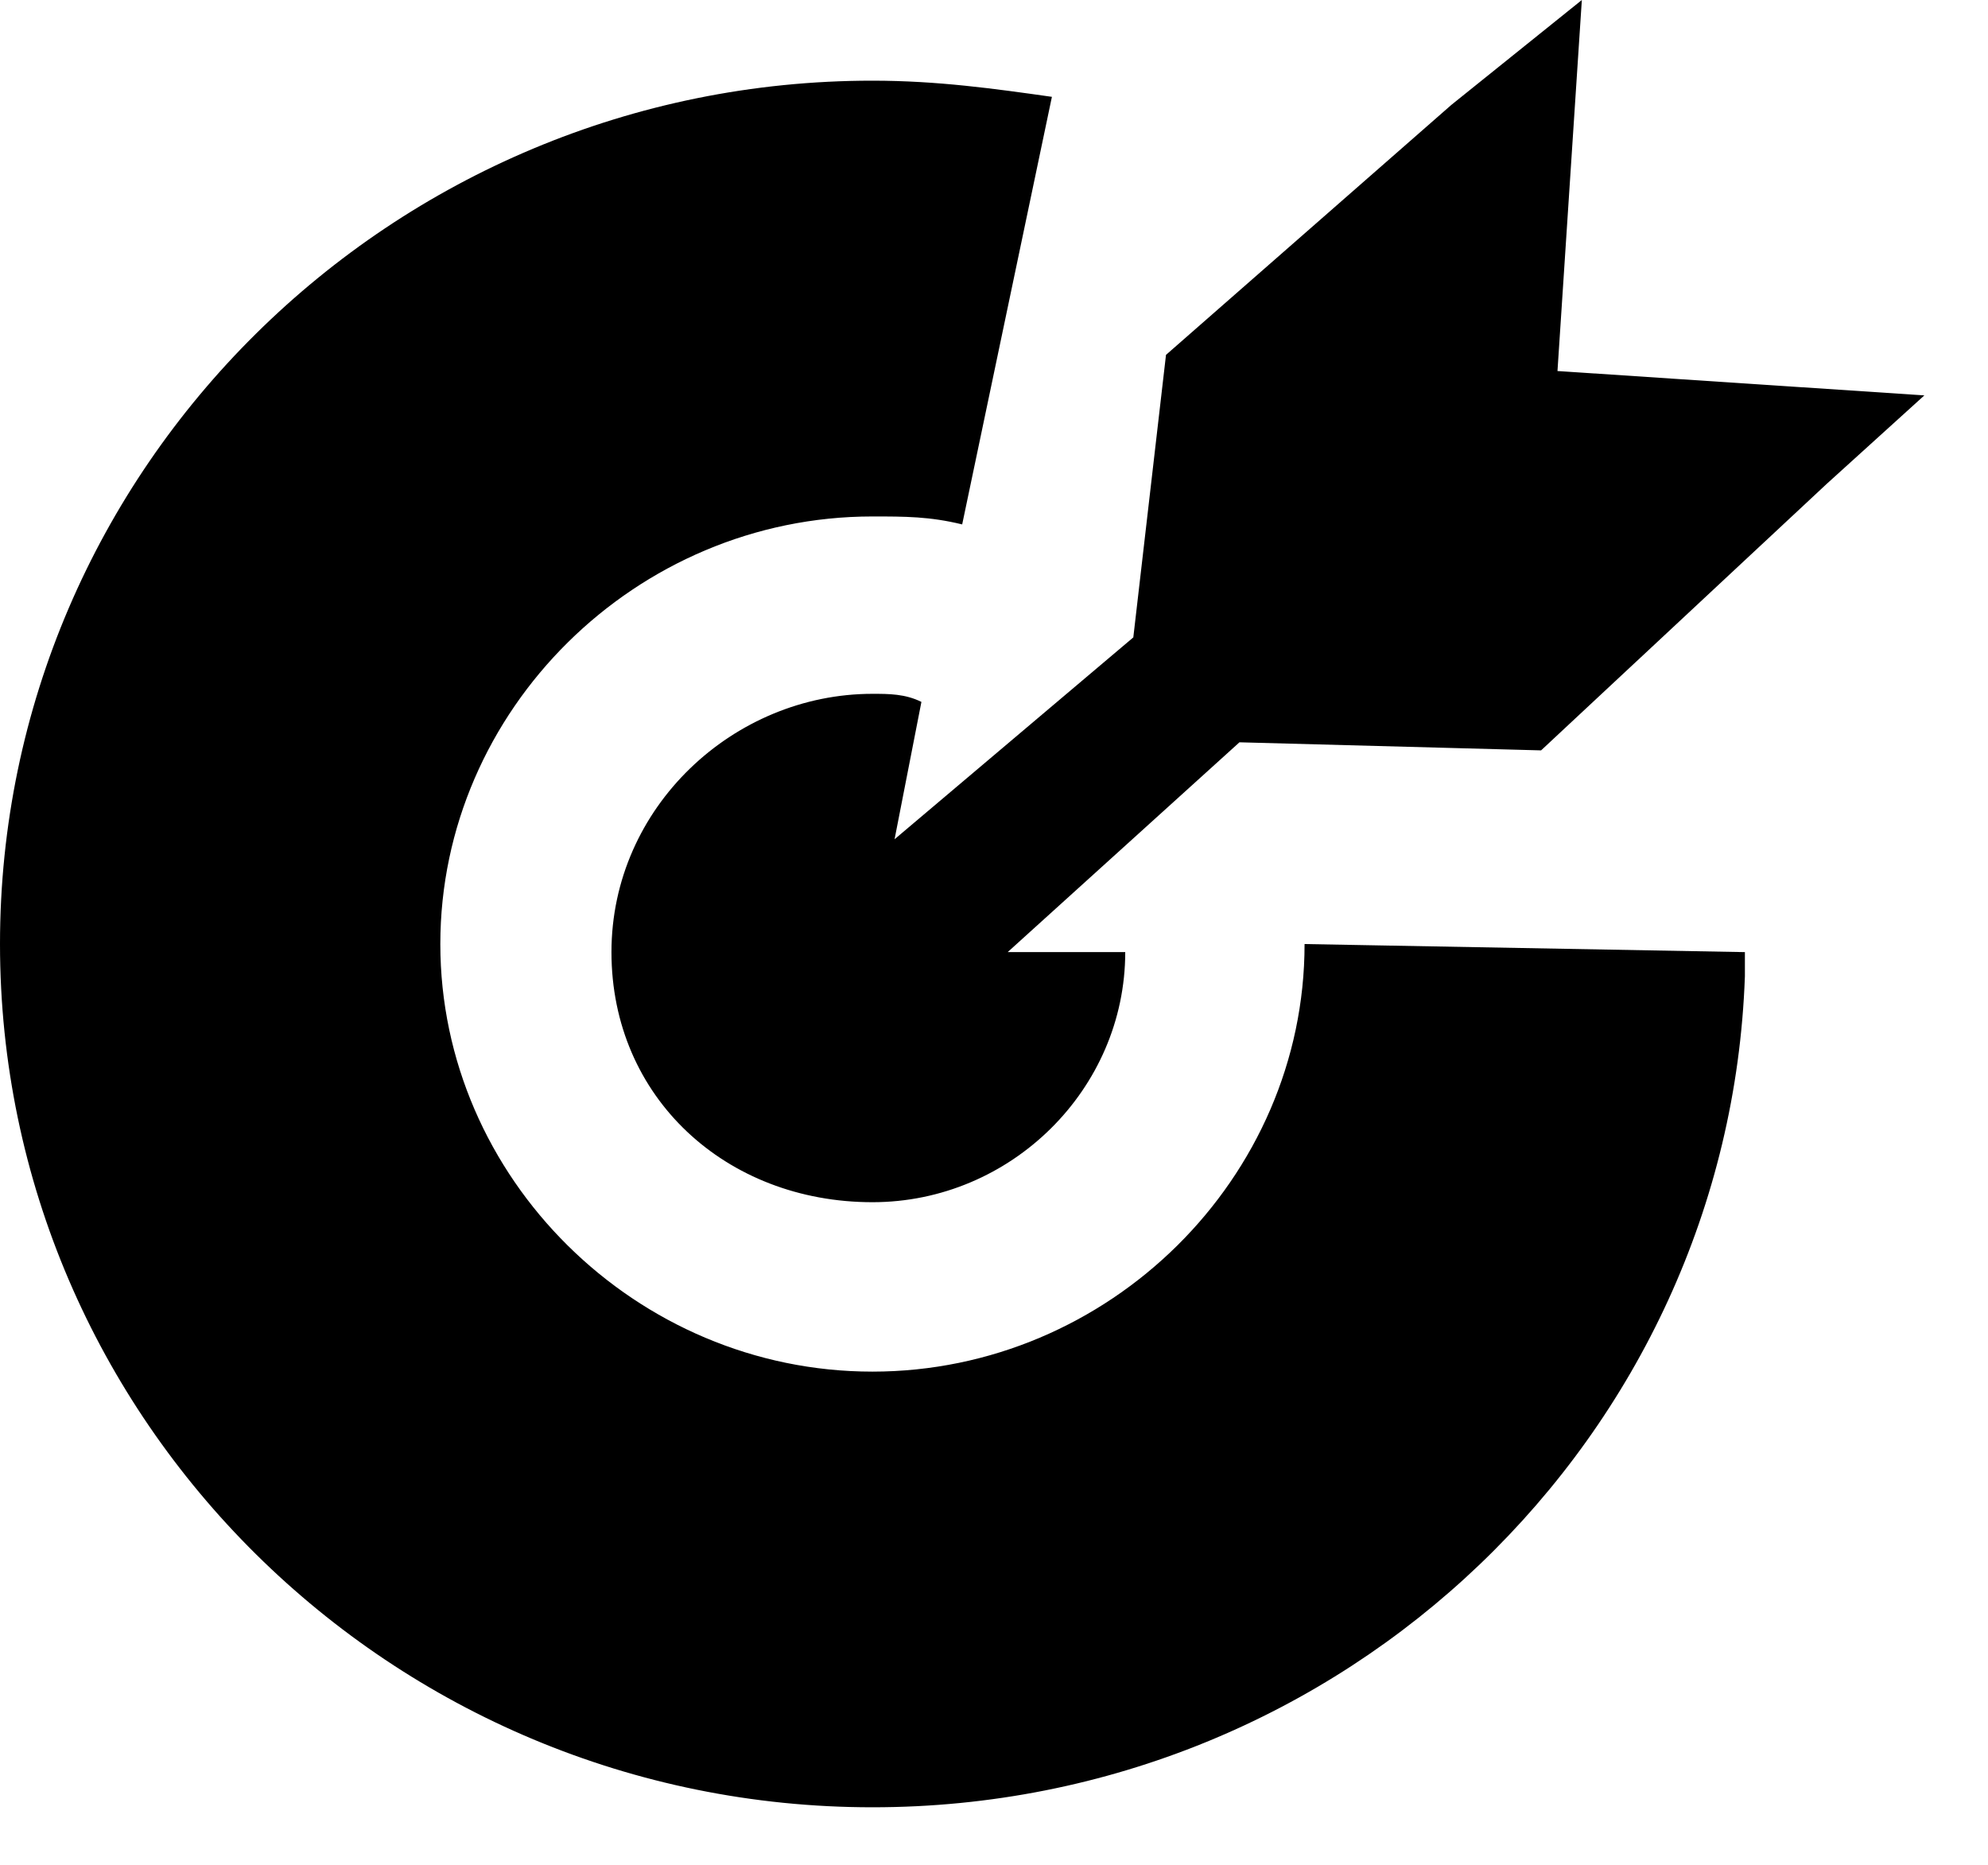
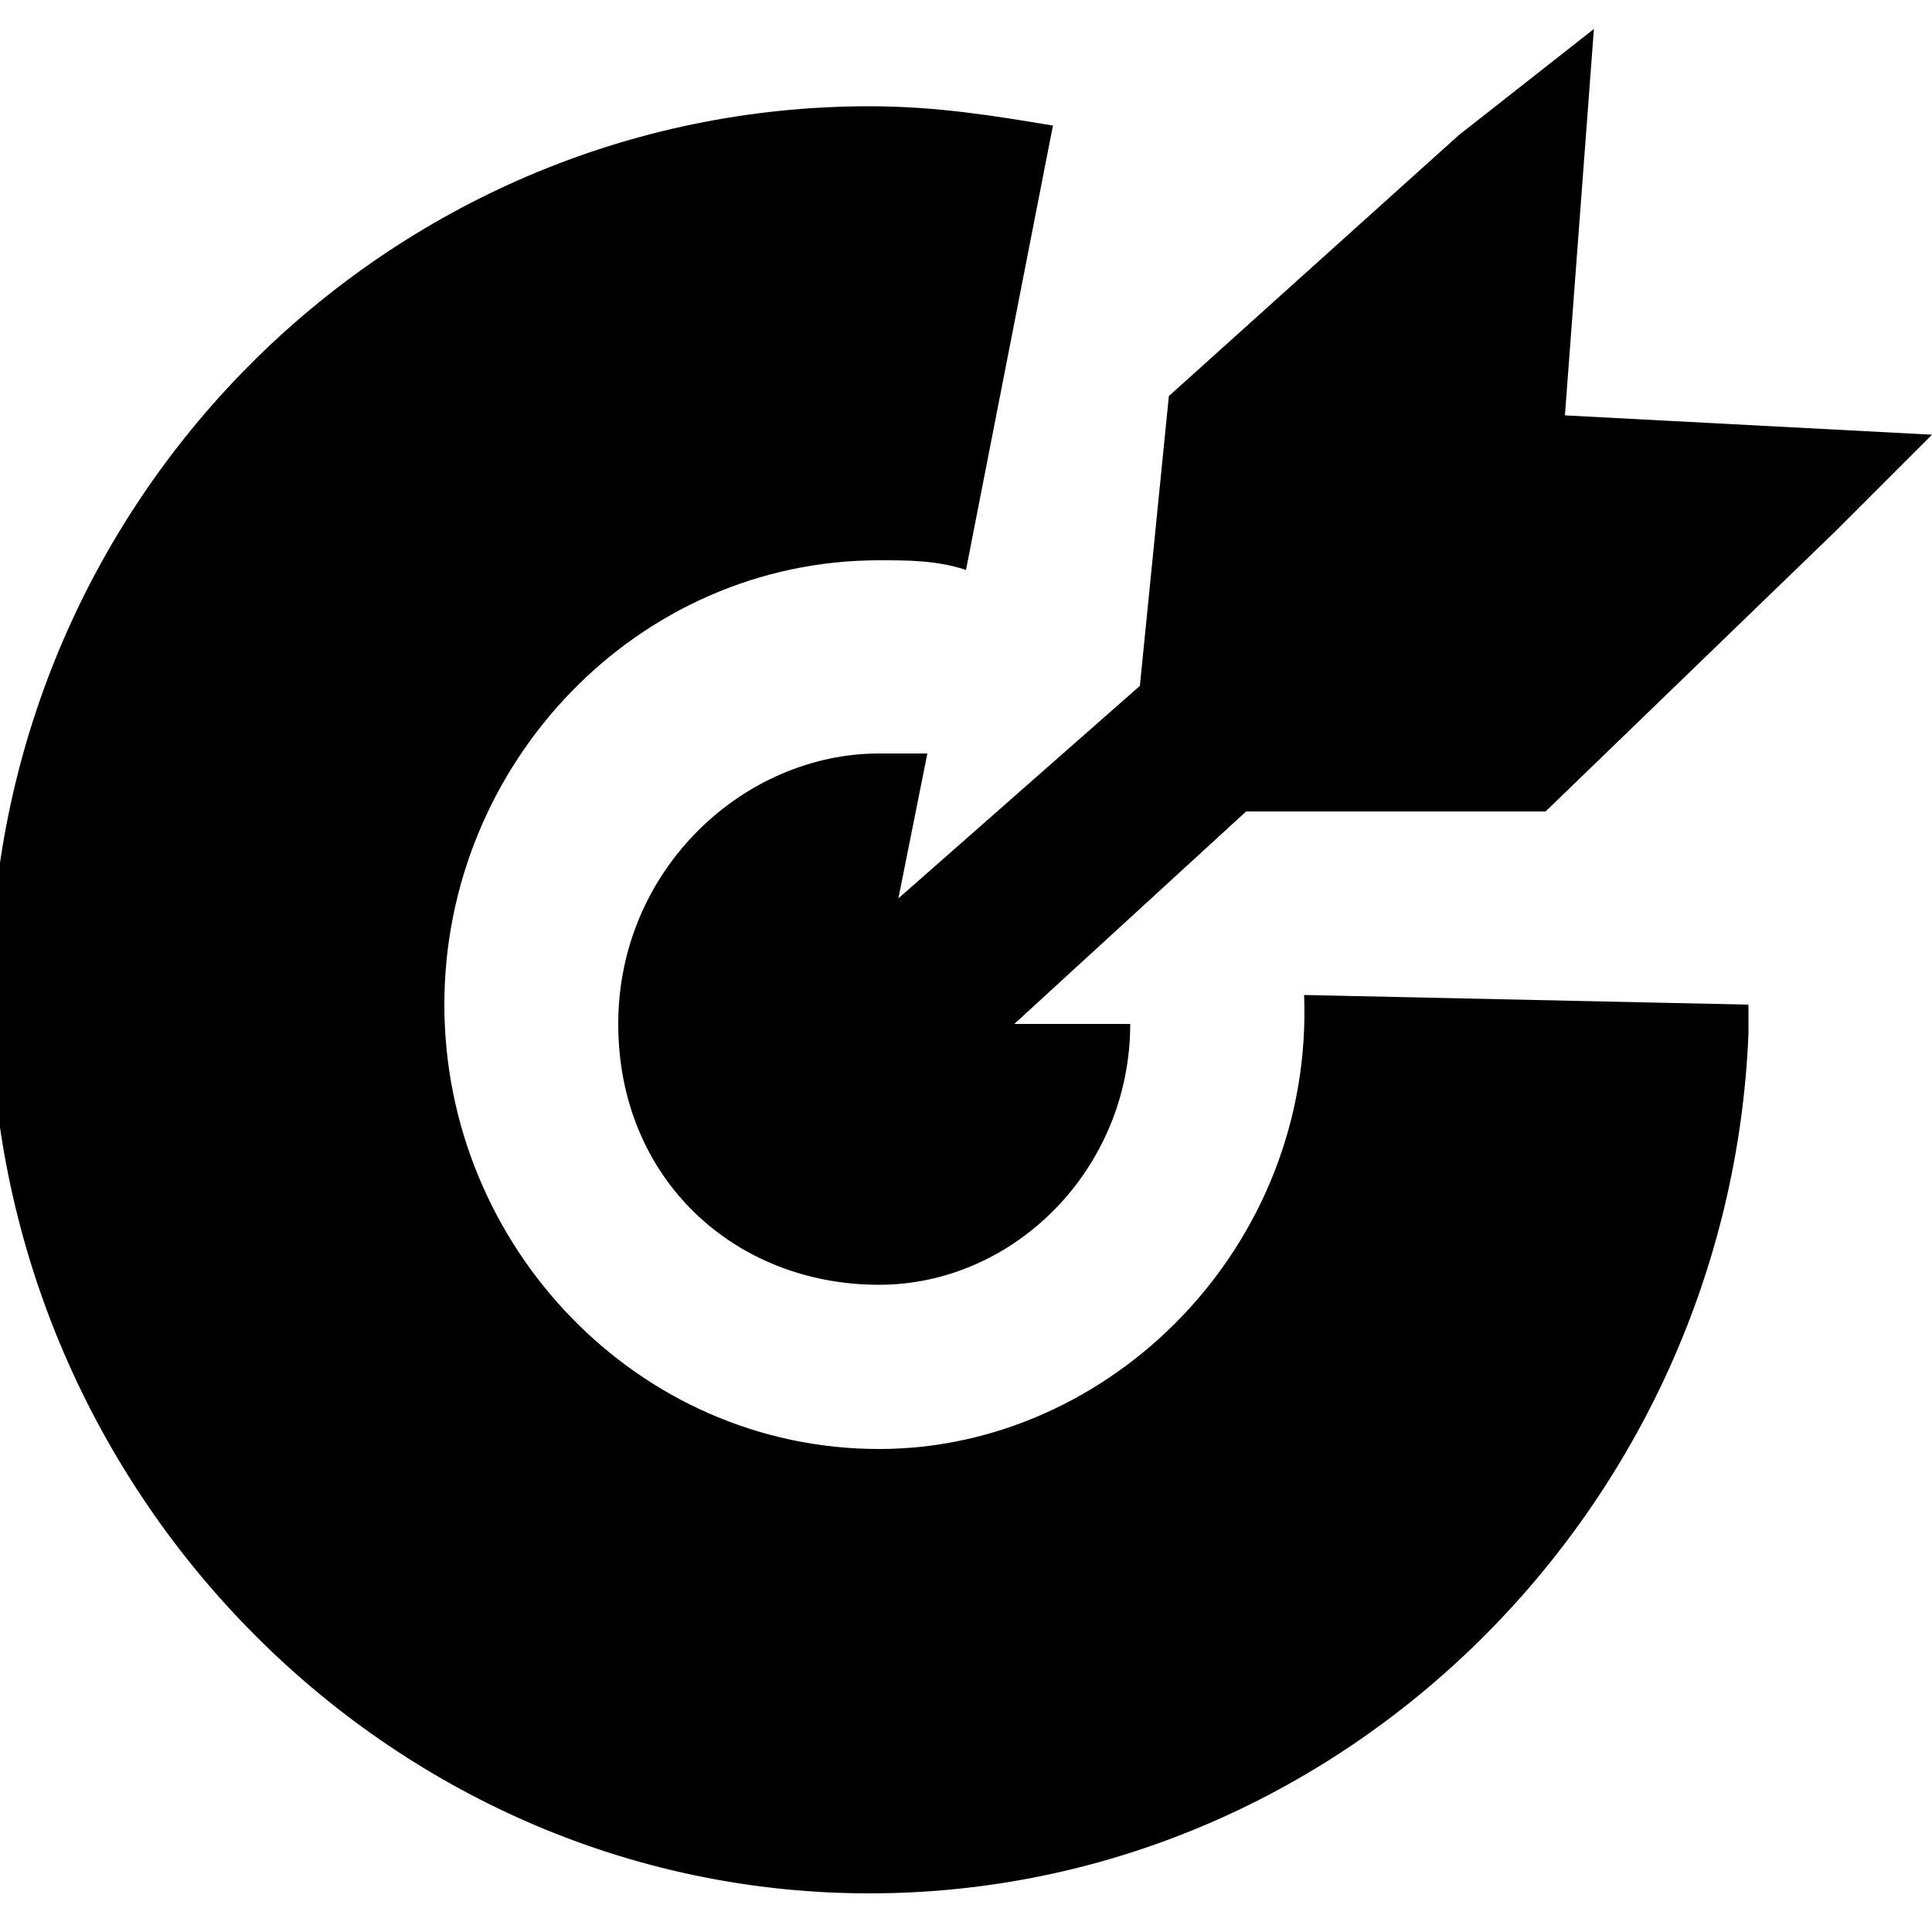
- <svg viewBox="0 0 1092 1024">
-   <path d="M855.518 203.776L868.898 0l-71.68 57.617-156.74 137.284-17.954 155.17-131.14 110.865 14.746-75.435c-8.943-4.437-17.886-4.437-26.897-4.437-76.117 0-143.36 62.123-143.36 141.858 0 79.735 62.805 137.353 143.36 137.353 76.117 0 138.854-62.123 138.854-137.353h-64.58l127.317-115.234 165.683 4.437 156.74-146.227 53.794-48.742-201.523-13.38z m-376.286 549.547c-129.843 0-237.363-106.359-237.363-234.837 0-128.546 107.52-234.837 237.363-234.837 17.954 0 31.403 0 49.289 4.369l49.289-234.837c-31.403-4.437-62.805-8.875-98.577-8.875C215.04 44.305 0 257.024 0 518.417c0 261.461 215.04 474.18 479.232 474.18 259.823 0 470.289-203.844 479.232-456.431V522.923l-241.869-4.437c0 128.546-107.452 234.837-237.363 234.837z" p-id="16866" />
+ <svg viewBox="0 0 20 20">
+   <path d="M16.2,4.3l0.3-4l-1.4,1.1l-3,2.7l-0.3,3L9.3,9.3l0.3-1.5C9.4,7.8,9.2,7.8,9.1,7.8c-1.4,0-2.7,1.2-2.7,2.8    c0,1.6,1.2,2.7,2.7,2.7c1.4,0,2.6-1.2,2.6-2.7h-1.2l2.4-2.2L16,8.4l3-2.9l1-1L16.2,4.3z M9.1,15c-2.5,0-4.5-2.1-4.5-4.6    c0-2.5,2-4.6,4.5-4.6c0.3,0,0.6,0,0.9,0.1l0.9-4.6c-0.6-0.1-1.2-0.2-1.9-0.2c-5,0-9.1,4.1-9.1,9.2c0,5.1,4.1,9.3,9.1,9.3    c4.9,0,8.9-4,9.1-8.9v-0.3l-4.6-0.1C13.6,12.9,11.5,15,9.1,15L9.1,15z M9.1,15" />
</svg>
